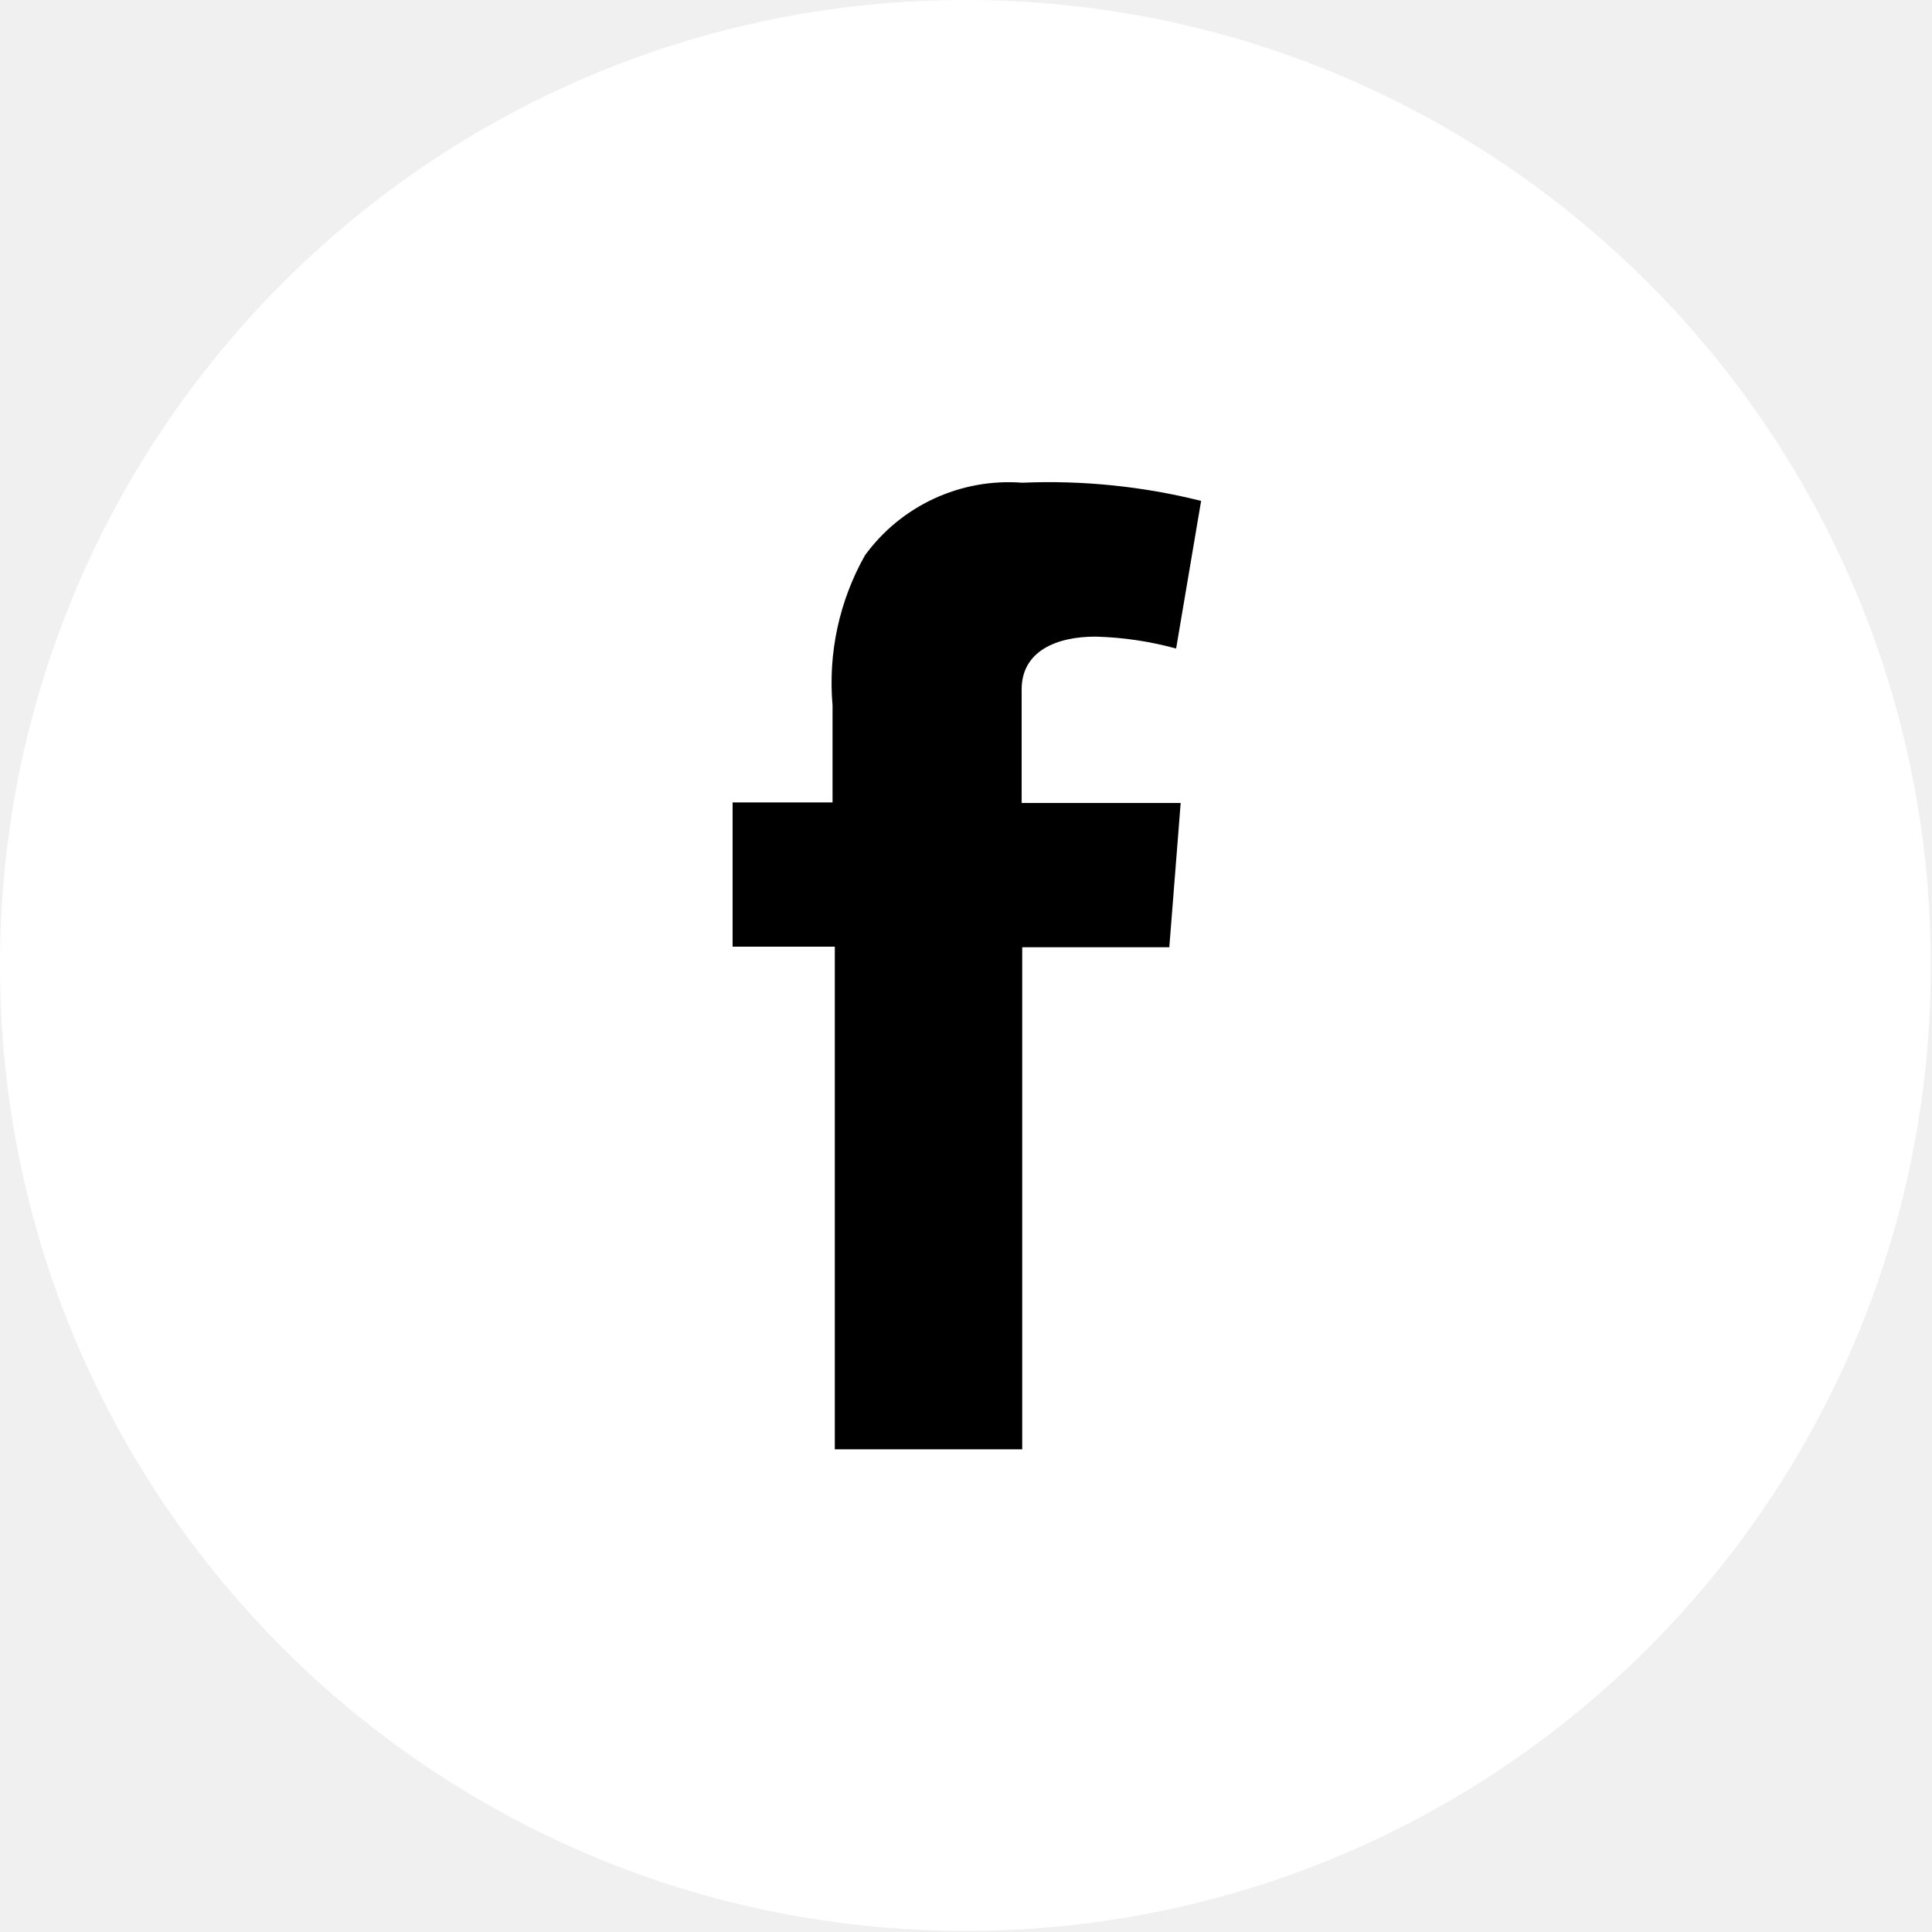
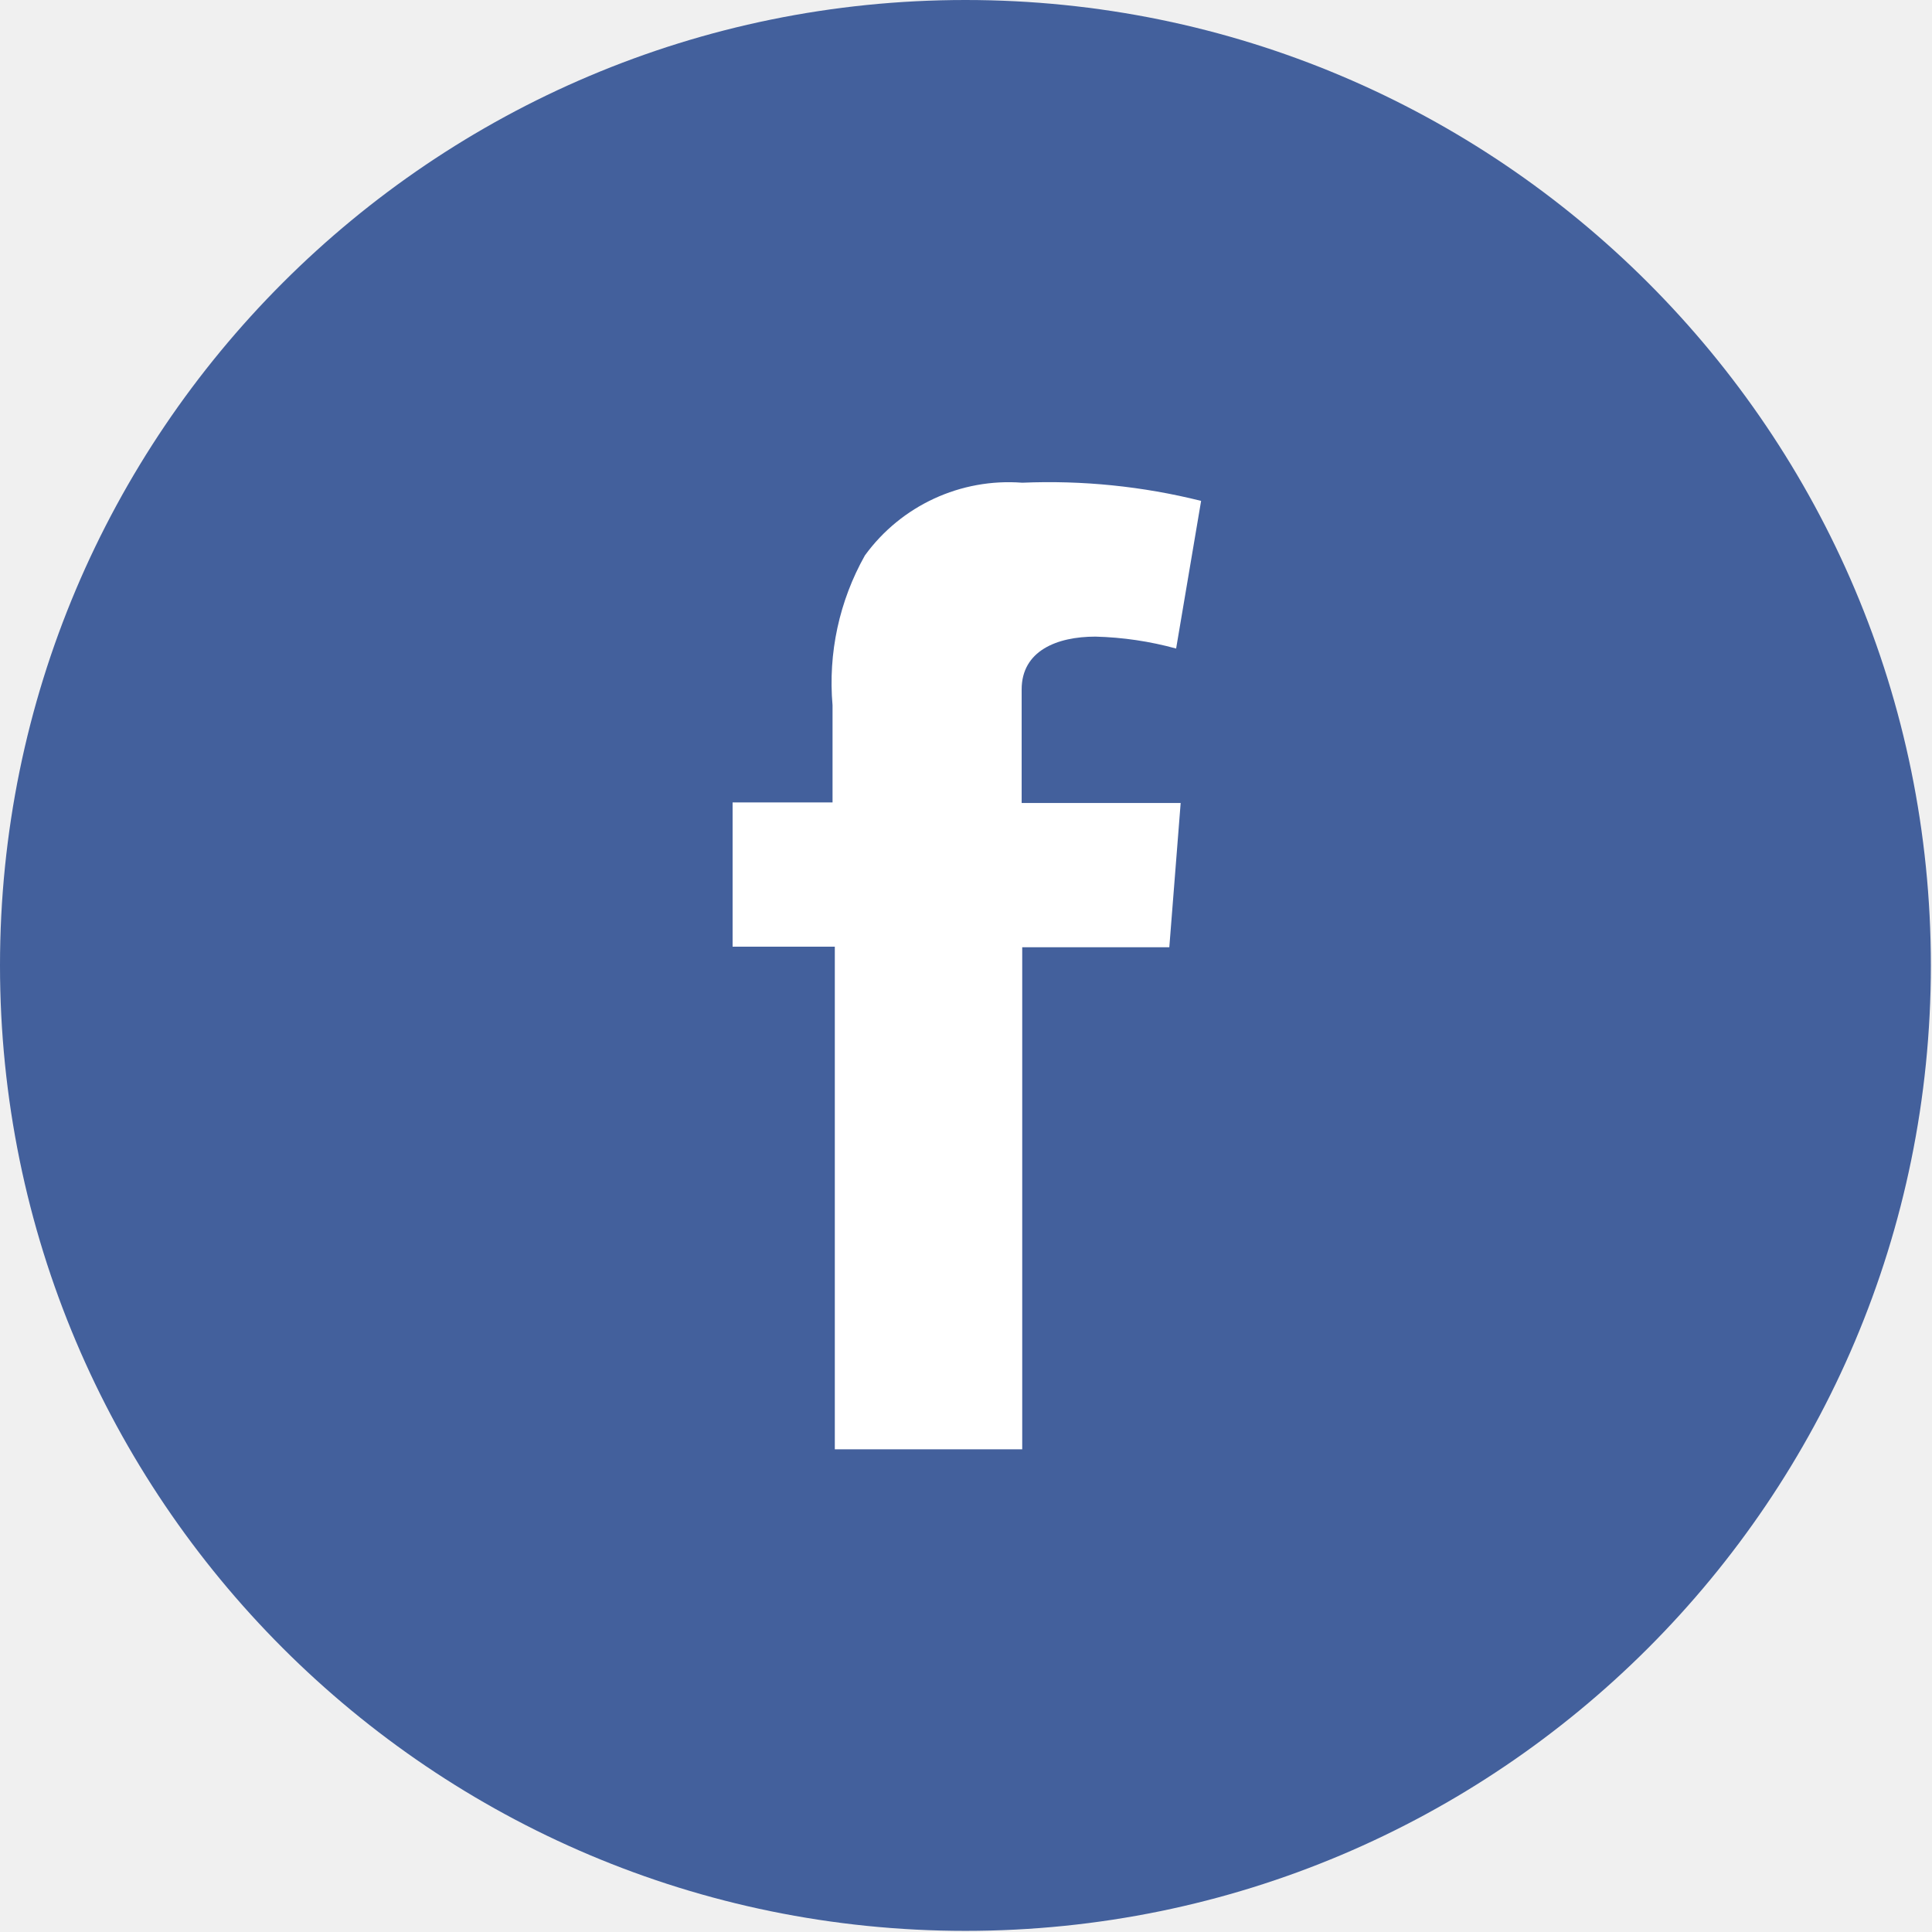
<svg xmlns="http://www.w3.org/2000/svg" viewBox="0 0 34.02 34.02">
-   <defs>
-     <style>.facebookcontainer{fill:#fff;}</style>
-   </defs>
  <g id="Layer_2" data-name="Layer 2">
    <g id="Capa_1" data-name="Capa 1">
-       <path class="facebookcontainer" d="M17,34A17,17,0,1,0,0,17,17,17,0,0,0,17,34" />
-       <path class="cls-2" d="M12.9,14.13h1.76V12.42a4.57,4.57,0,0,1,.57-2.64A3.13,3.13,0,0,1,18,8.5a11.05,11.05,0,0,1,3.15.32l-.44,2.6a5.94,5.94,0,0,0-1.42-.21c-.68,0-1.3.25-1.3.93v2h2.8l-.2,2.54H18v8.84h-3.3V16.67H12.9Z" />
+       <path fill="#43609C" class="container" d="M17,34A17,17,0,1,0,0,17,17,17,0,0,0,17,34" />
+       <path class="icon" fill="#FFF" d="M12.9,14.13h1.76V12.42a4.57,4.57,0,0,1,.57-2.64A3.13,3.13,0,0,1,18,8.5a11.05,11.05,0,0,1,3.15.32l-.44,2.6a5.94,5.94,0,0,0-1.42-.21c-.68,0-1.3.25-1.3.93v2h2.8l-.2,2.54H18v8.84h-3.3V16.67H12.9Z" />
    </g>
  </g>
</svg>
